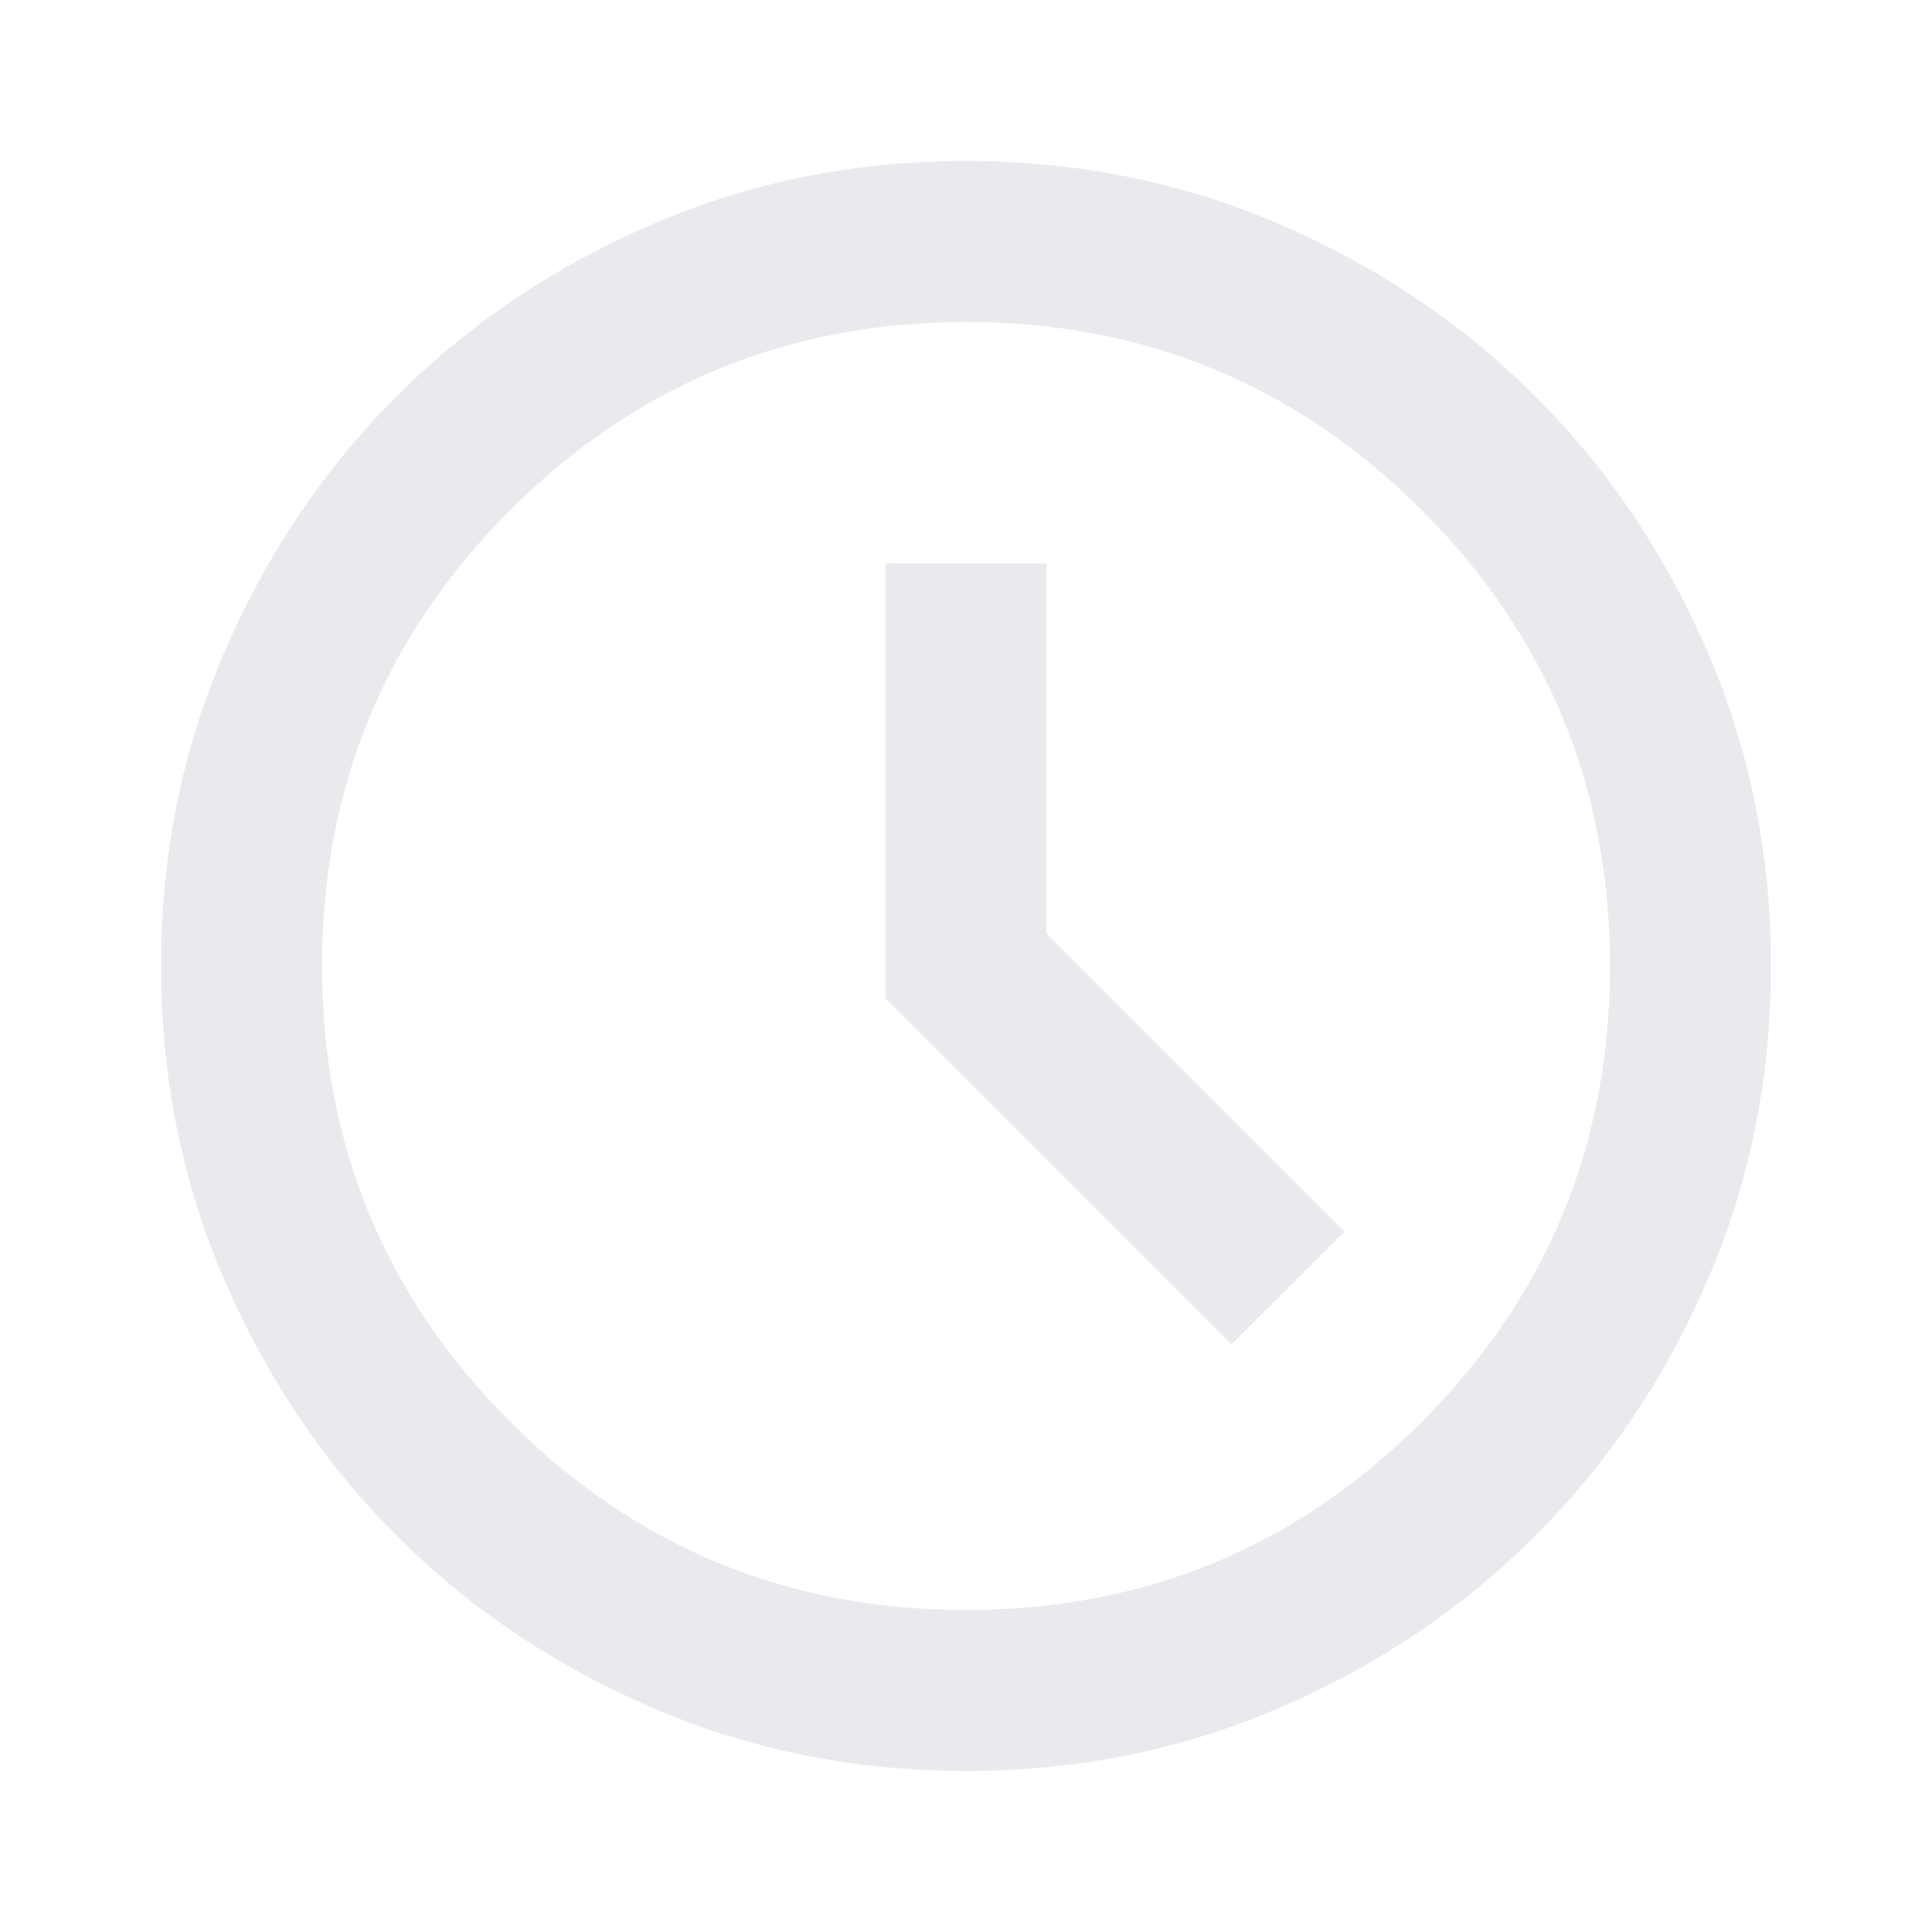
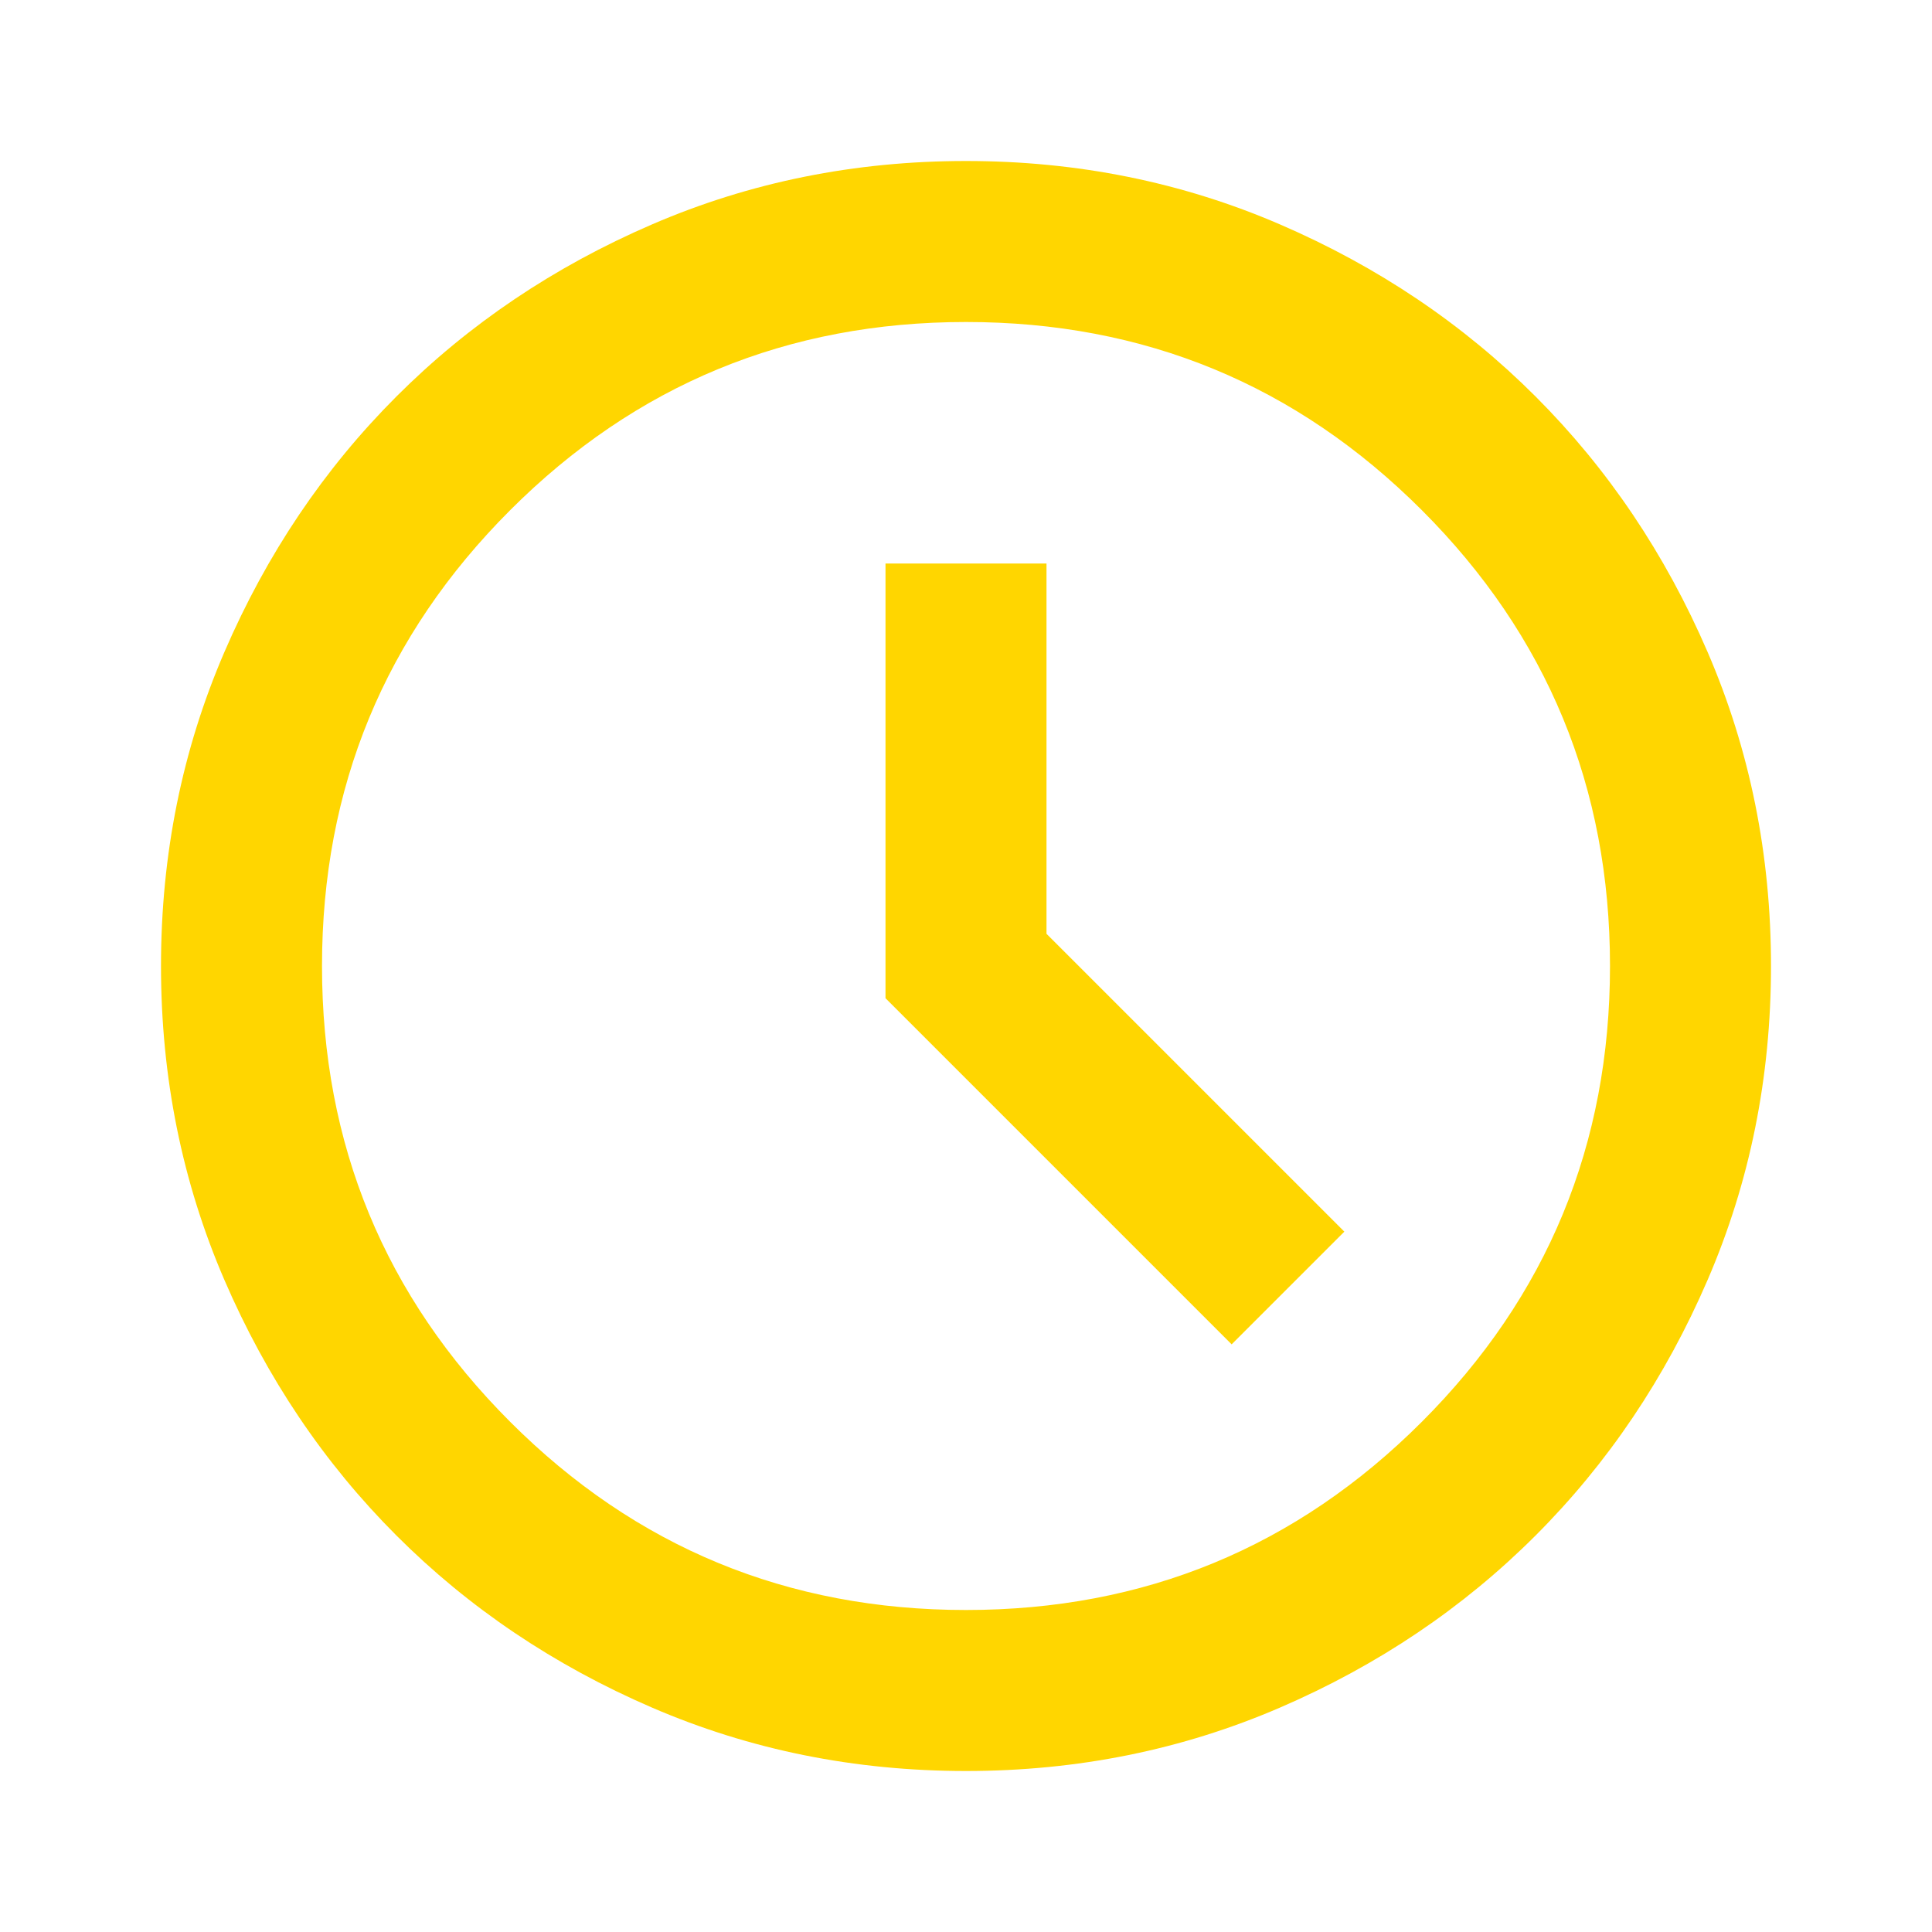
- <svg xmlns="http://www.w3.org/2000/svg" height="24px" viewBox="0 -960 960 960" width="24px" fill="#e8eaed">
+ <svg xmlns="http://www.w3.org/2000/svg" height="24px" viewBox="0 -960 960 960" width="24px" fill="#FFD600">
  <path d="m612-292 56-56-148-148v-184h-80v216l172 172ZM480-80q-83 0-156-31.5T197-197q-54-54-85.5-127T80-480q0-83 31.5-156T197-763q54-54 127-85.5T480-880q83 0 156 31.5T763-763q54 54 85.5 127T880-480q0 83-31.5 156T763-197q-54 54-127 85.5T480-80Zm0-400Zm0 320q133 0 226.5-93.5T800-480q0-133-93.5-226.5T480-800q-133 0-226.5 93.5T160-480q0 133 93.5 226.5T480-160Z" />
</svg>
